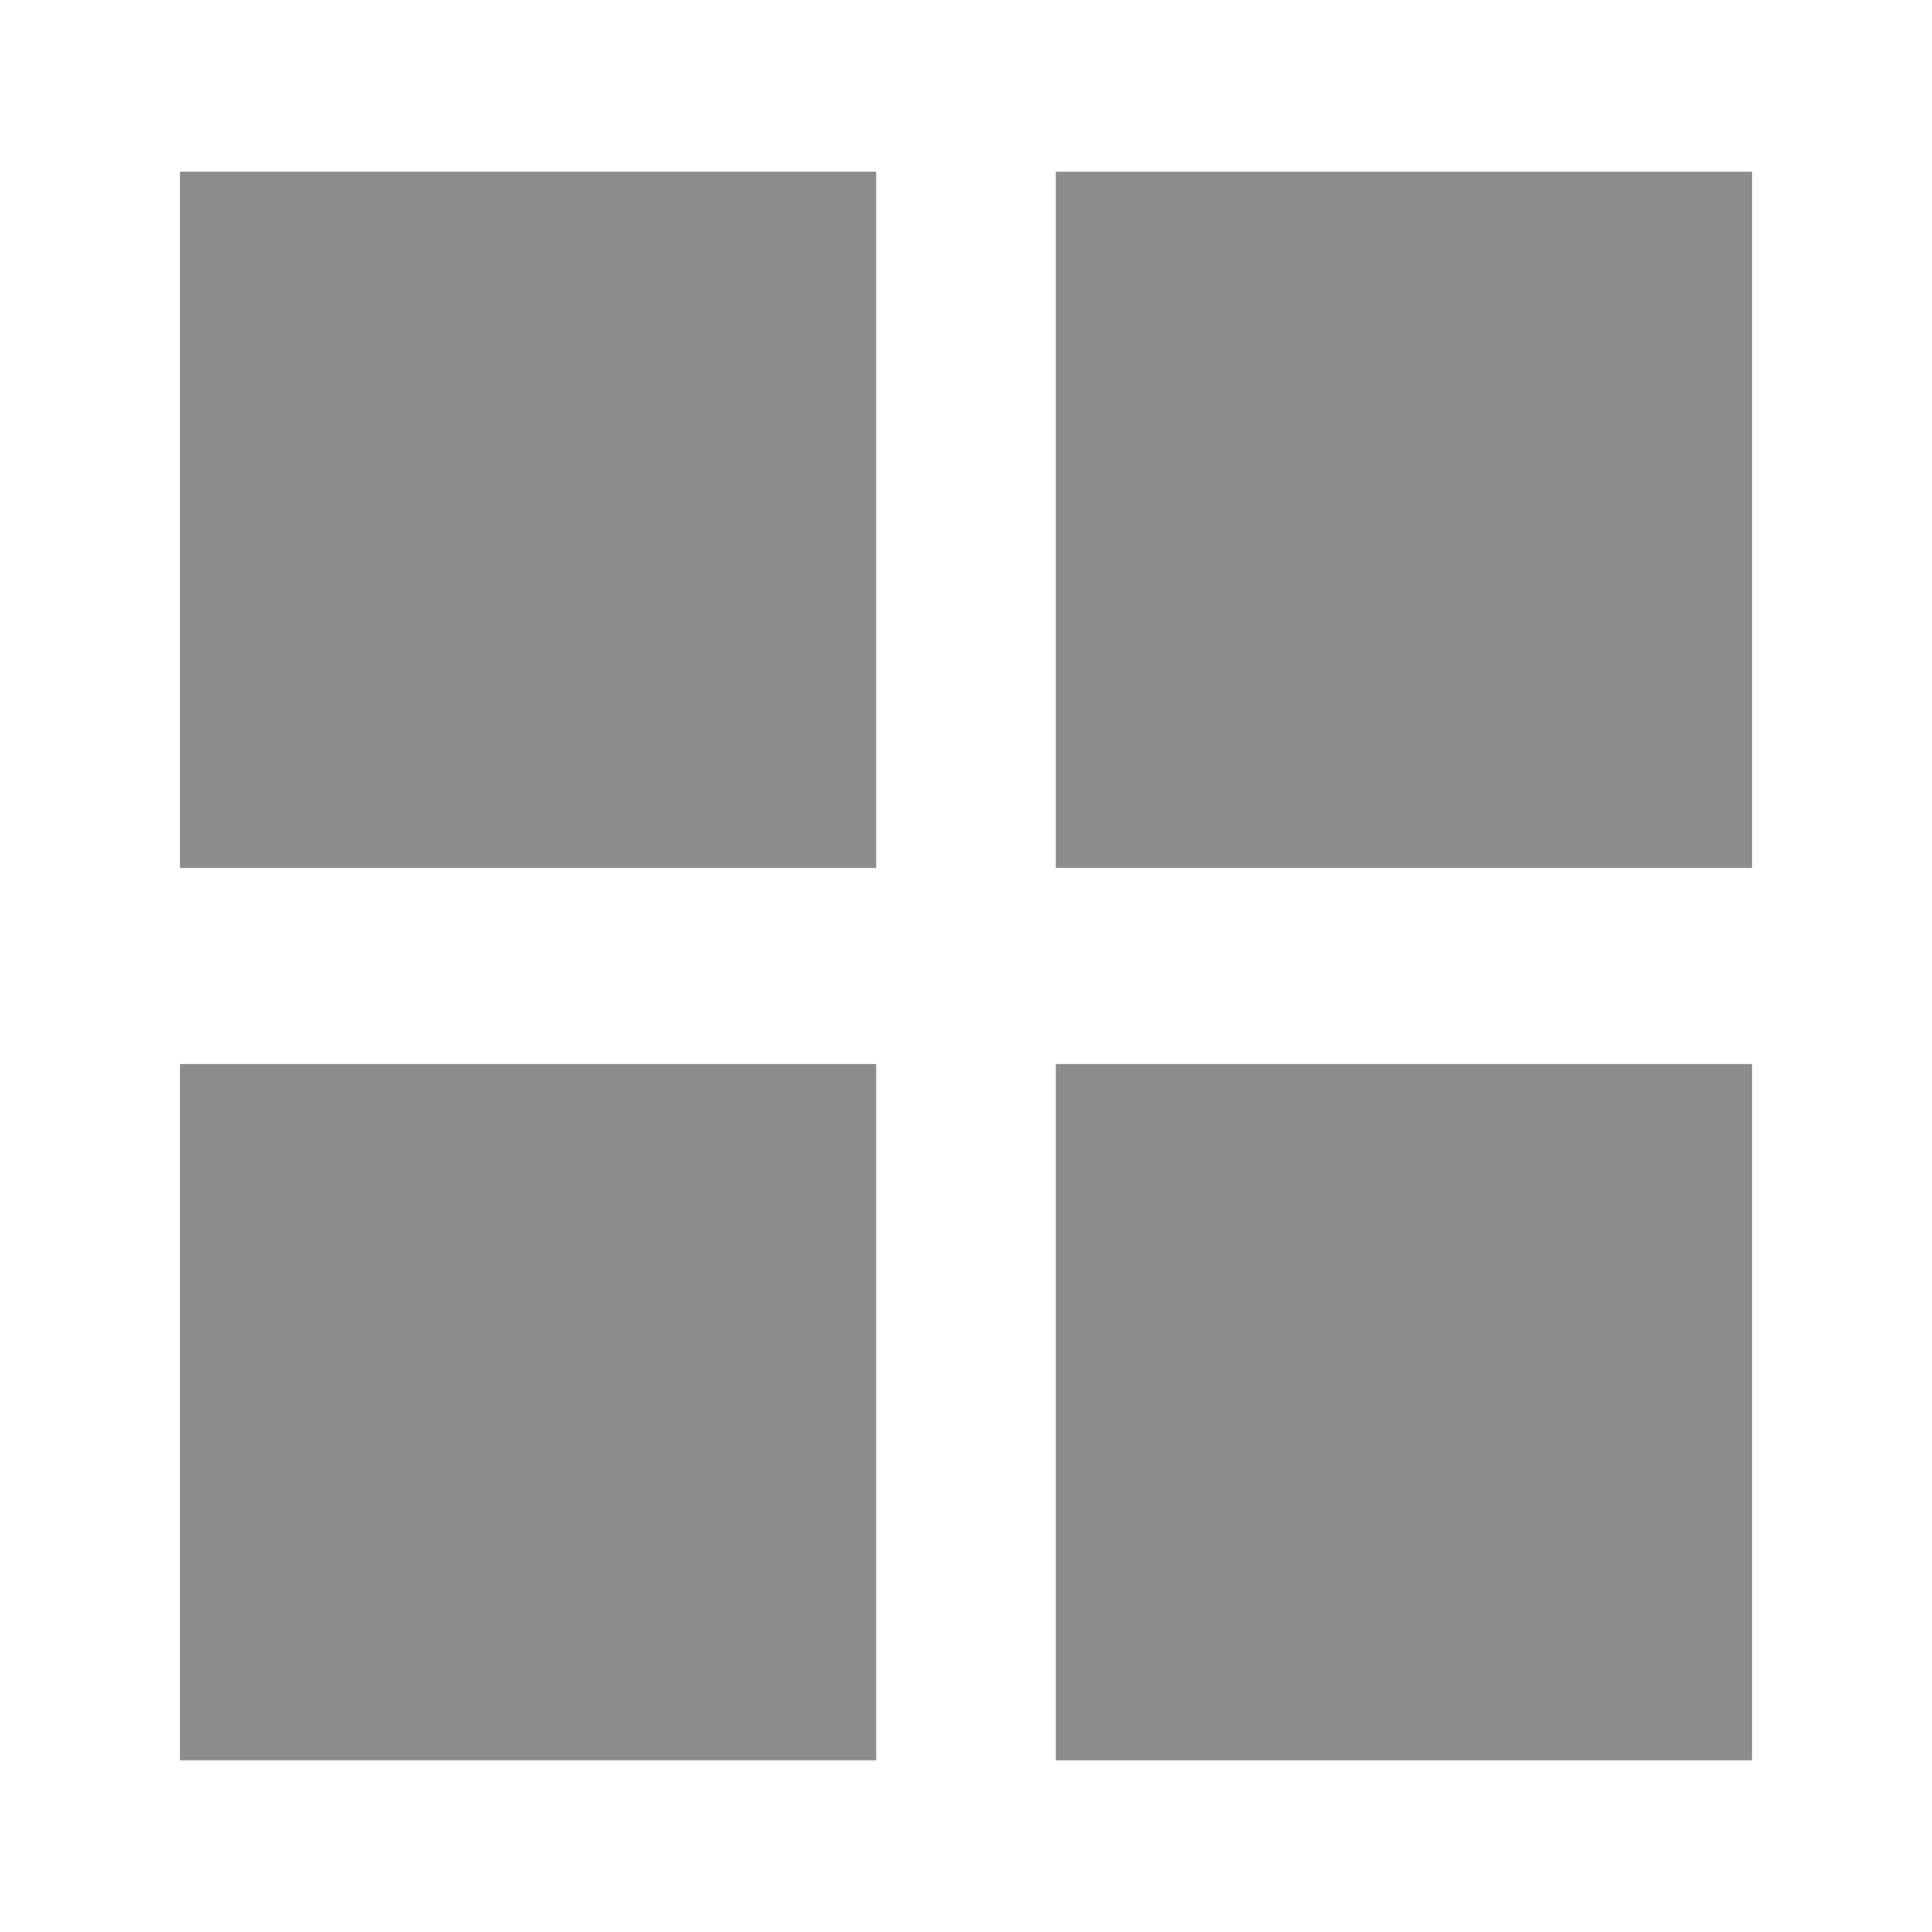
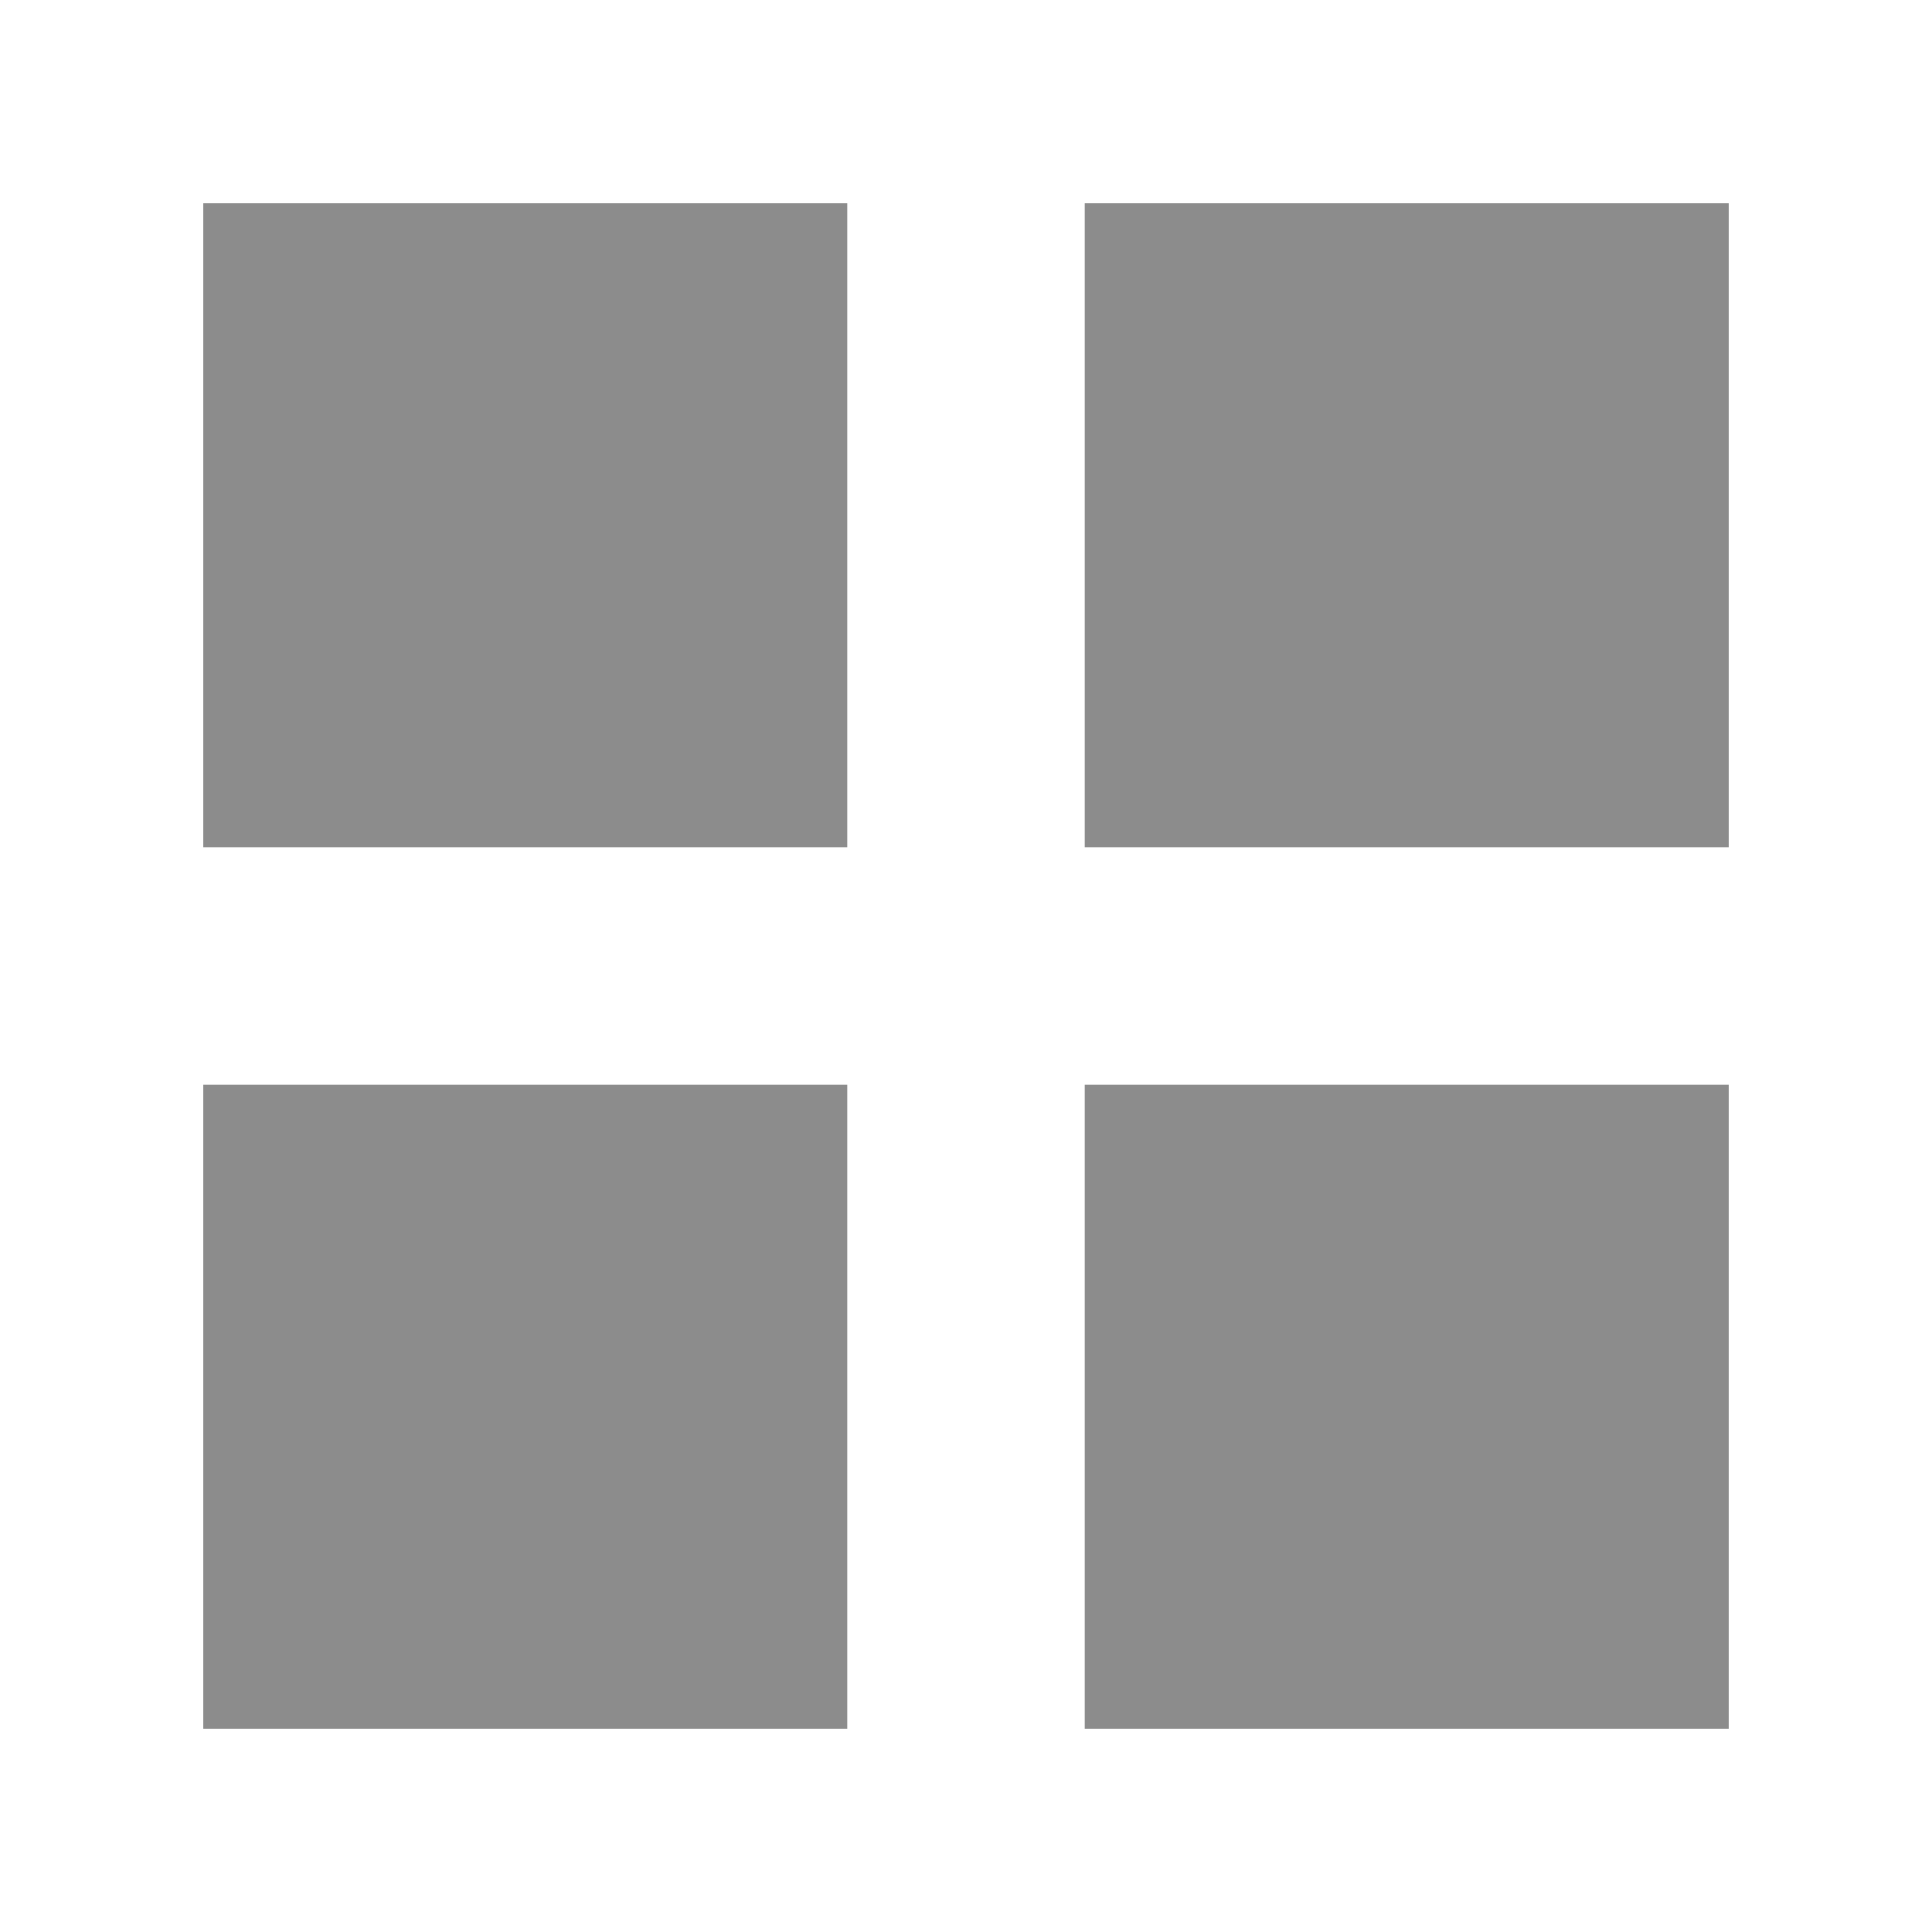
<svg xmlns="http://www.w3.org/2000/svg" version="1.1" id="Layer_1" x="0px" y="0px" width="480px" height="480px" viewBox="0 0 480 480" enable-background="new 0 0 480 480" xml:space="preserve">
-   <rect x="44.706" y="42.664" fill="#8C8C8C" width="172.979" height="172.98" />
-   <rect x="262.313" y="42.666" fill="#8C8C8C" width="172.981" height="172.981" />
-   <rect x="44.706" y="264.357" fill="#8C8C8C" width="172.979" height="172.976" />
-   <rect x="262.313" y="264.358" fill="#8C8C8C" width="172.981" height="172.979" />
+   <rect x="50.5" y="50.5" fill="#8C8C8C" width="160" height="160" />
+   <rect x="269.5" y="50.5" fill="#8C8C8C" width="160" height="160" />
+   <rect x="50.5" y="269.5" fill="#8C8C8C" width="160" height="160" />
+   <rect x="269.5" y="269.5" fill="#8C8C8C" width="160" height="160" />
</svg>
